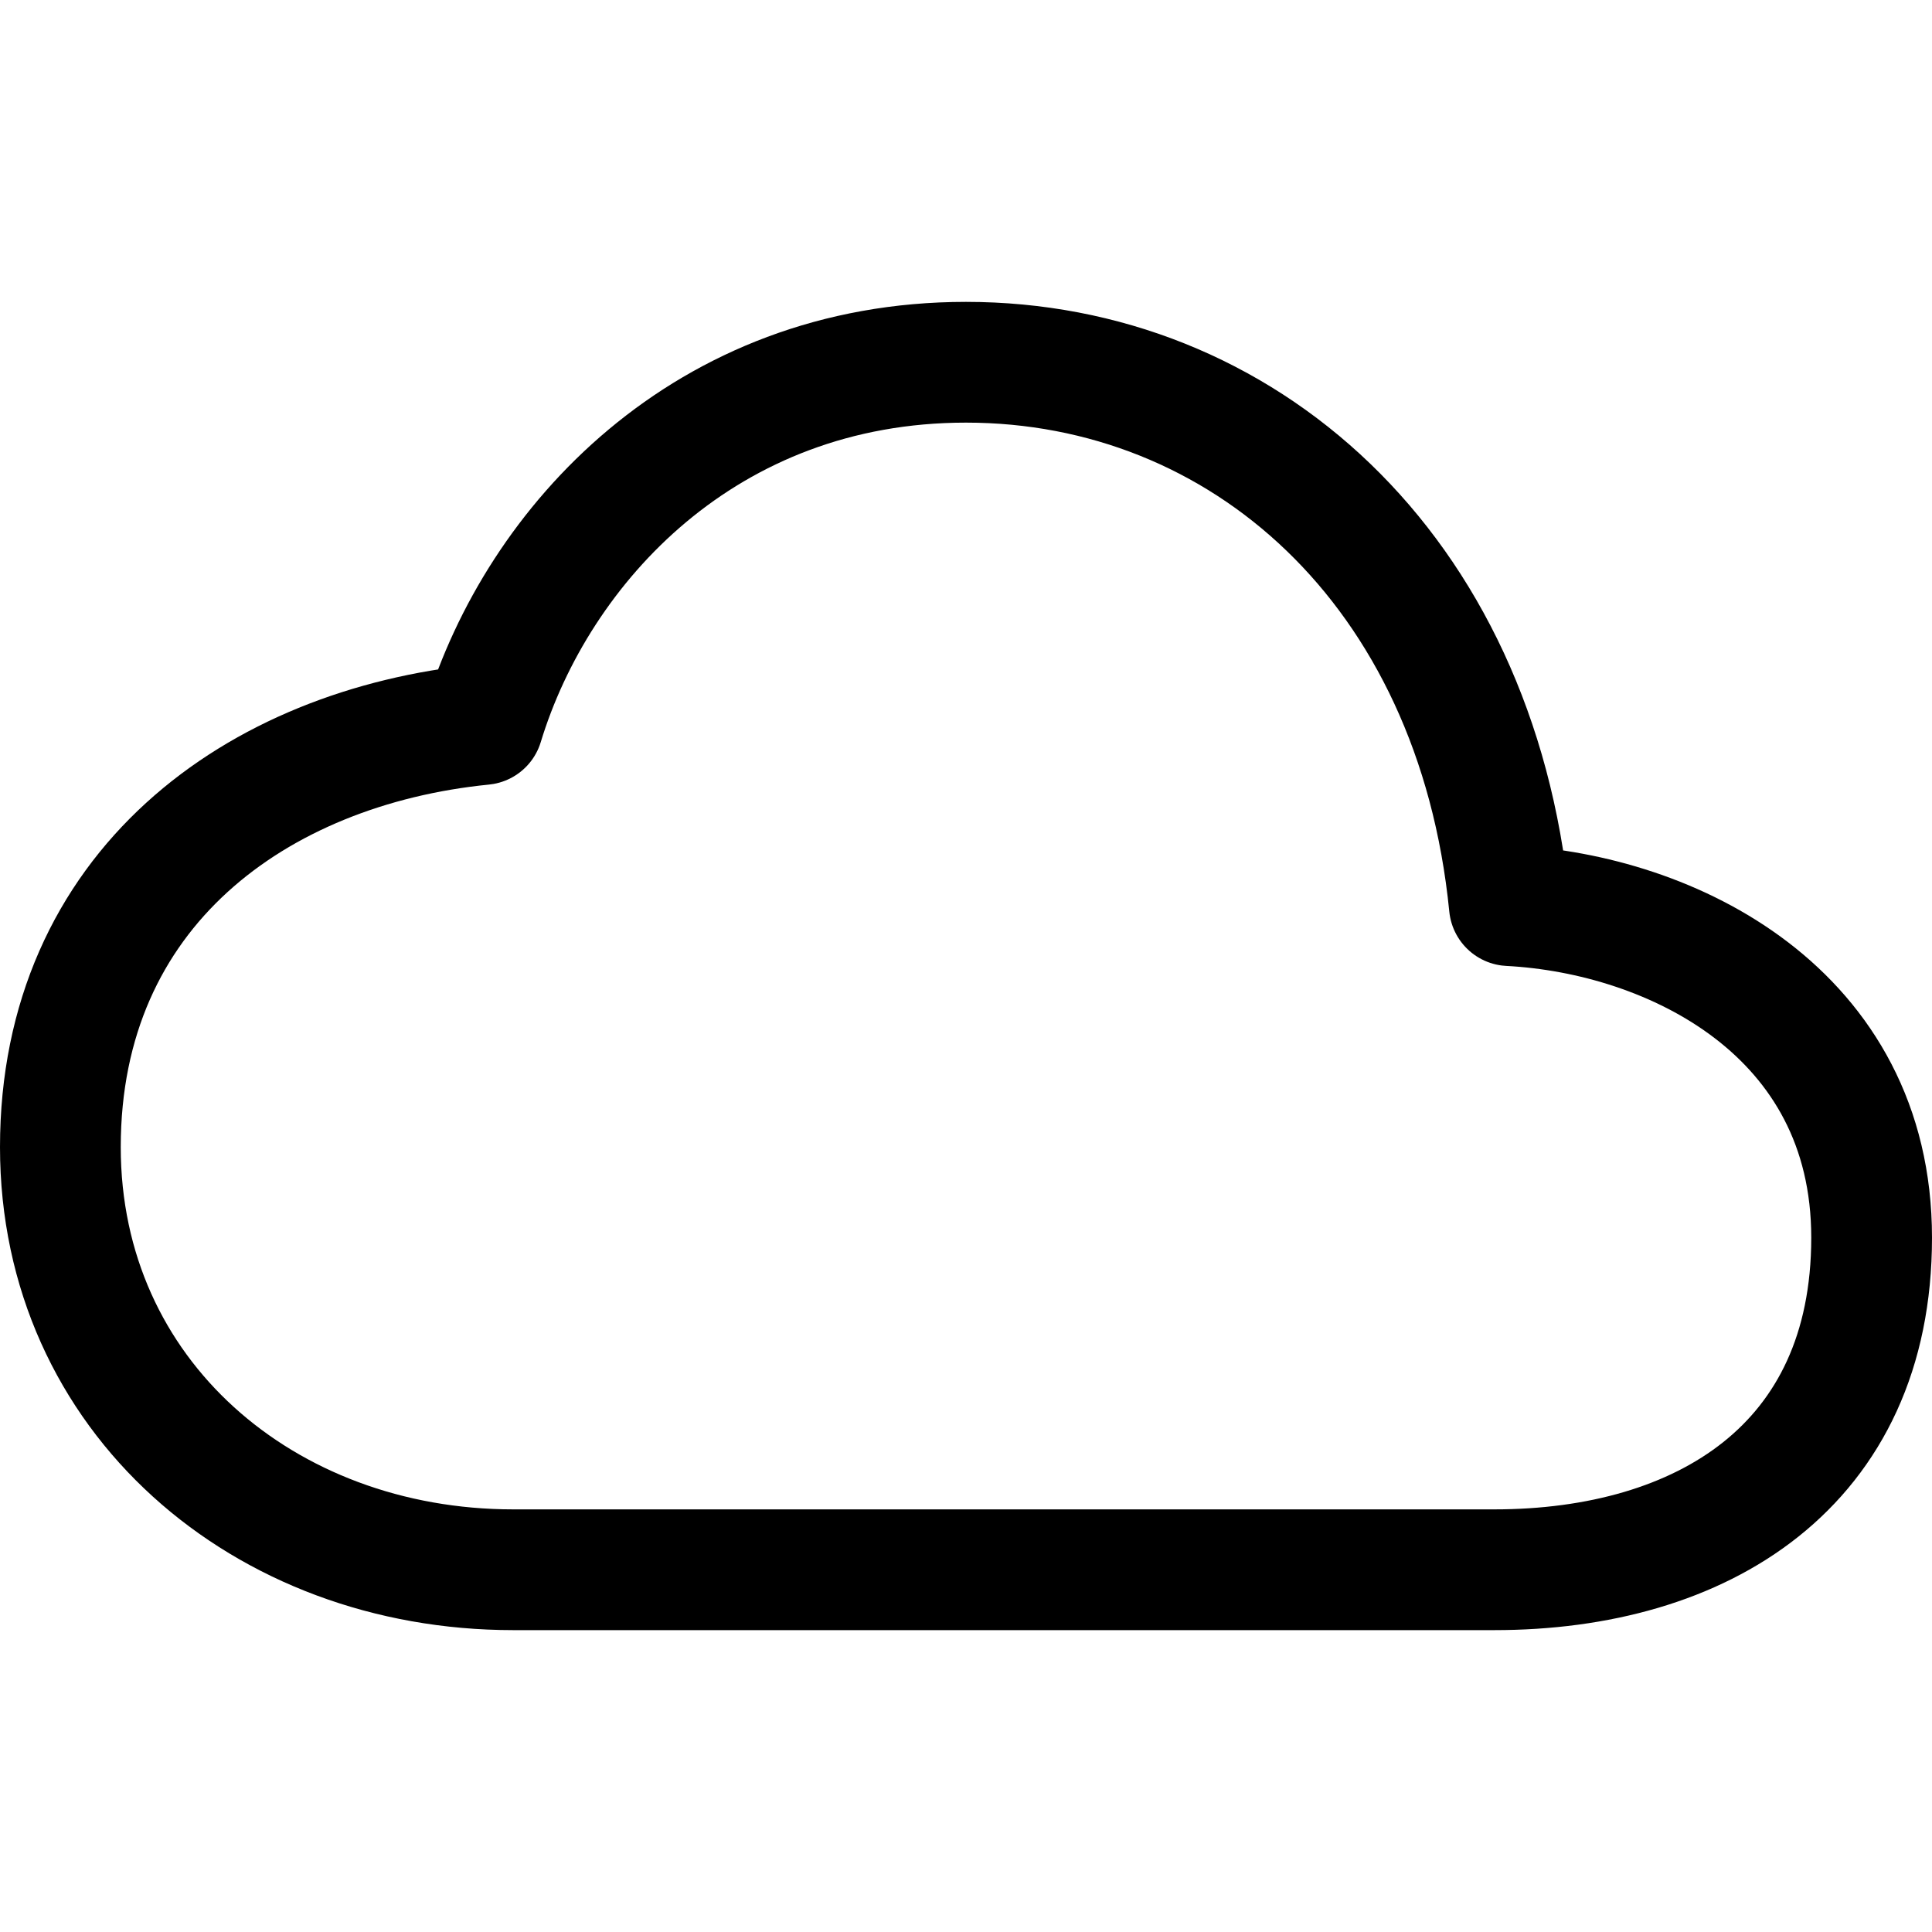
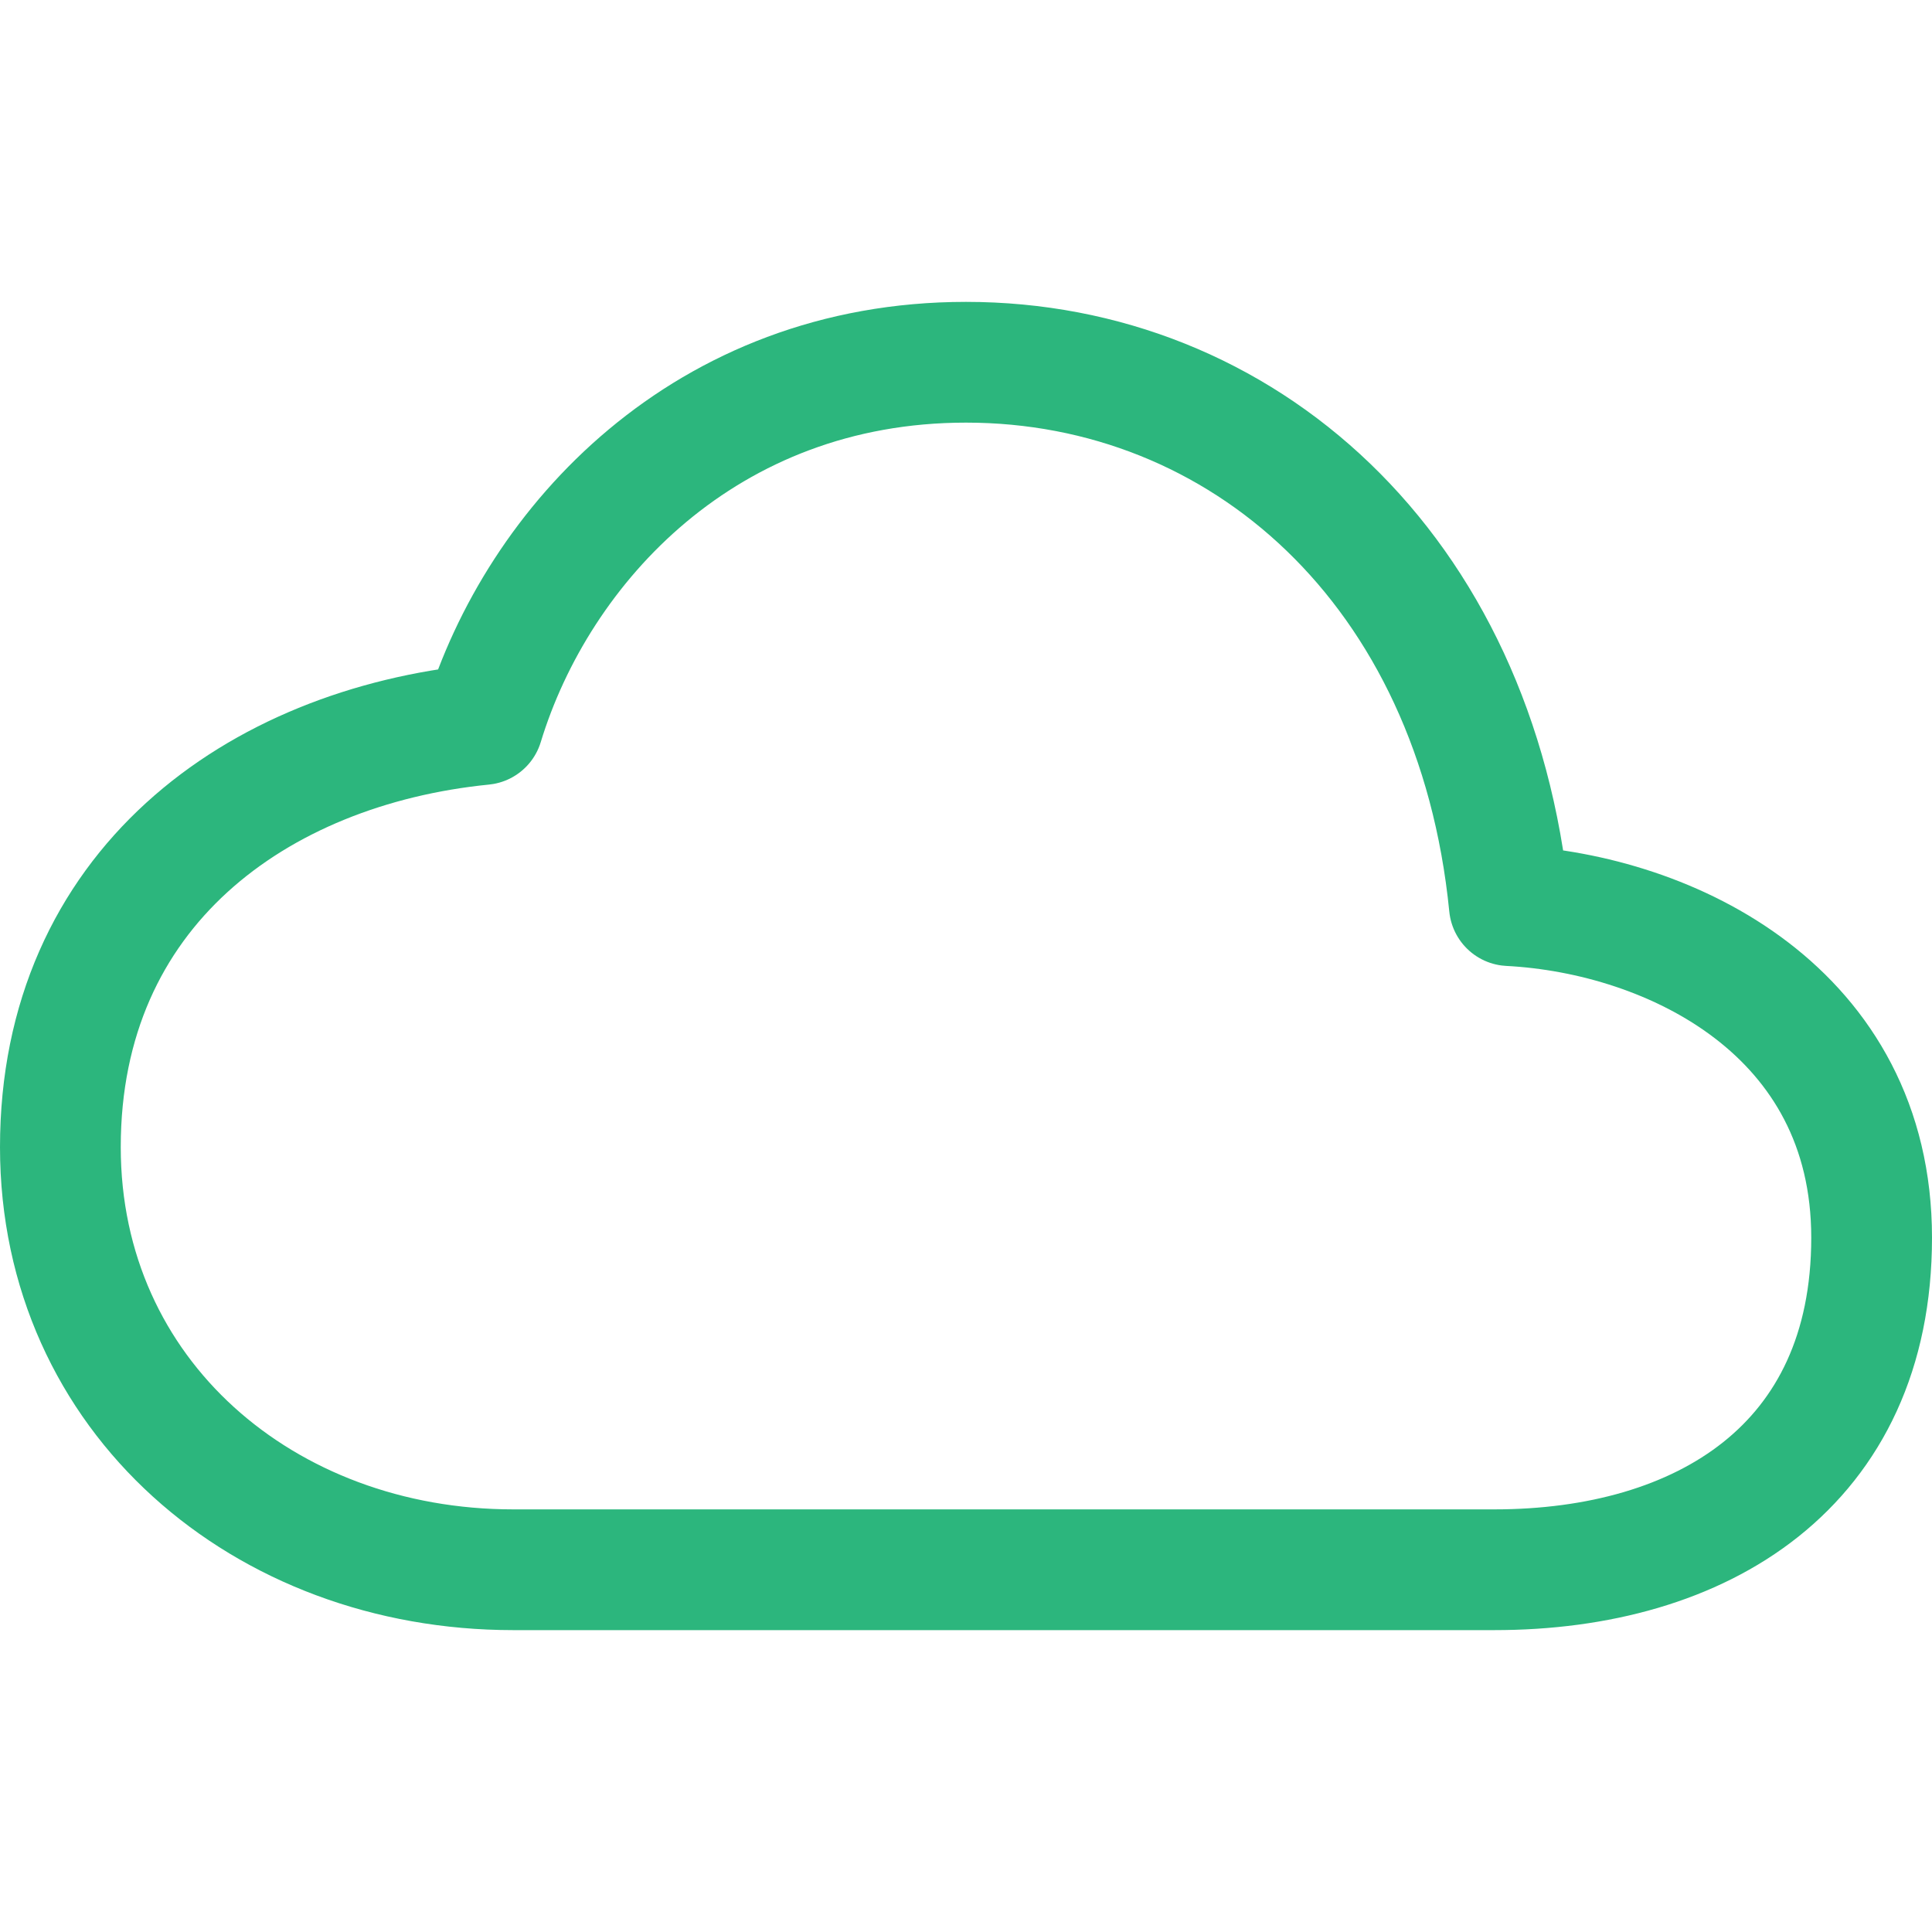
<svg xmlns="http://www.w3.org/2000/svg" class="ionicon" viewBox="0 0 512 512">
-   <path d="M400 240c-8.89-89.54-71-144-144-144-69 0-113.44 48.2-128 96-60 6-112 43.59-112 112 0 66 54 112 120 112h260c55 0 100-27.44 100-88 0-59.82-53-85.76-96-88z" fill="none" stroke="currentColor" stroke-linejoin="round" stroke-width="32" />
+   <path d="M400 240c-8.89-89.54-71-144-144-144-69 0-113.44 48.2-128 96-60 6-112 43.59-112 112 0 66 54 112 120 112h260c55 0 100-27.44 100-88 0-59.82-53-85.76-96-88z" fill="none" stroke="#2cb67d" stroke-linejoin="round" stroke-width="32" />
</svg>
